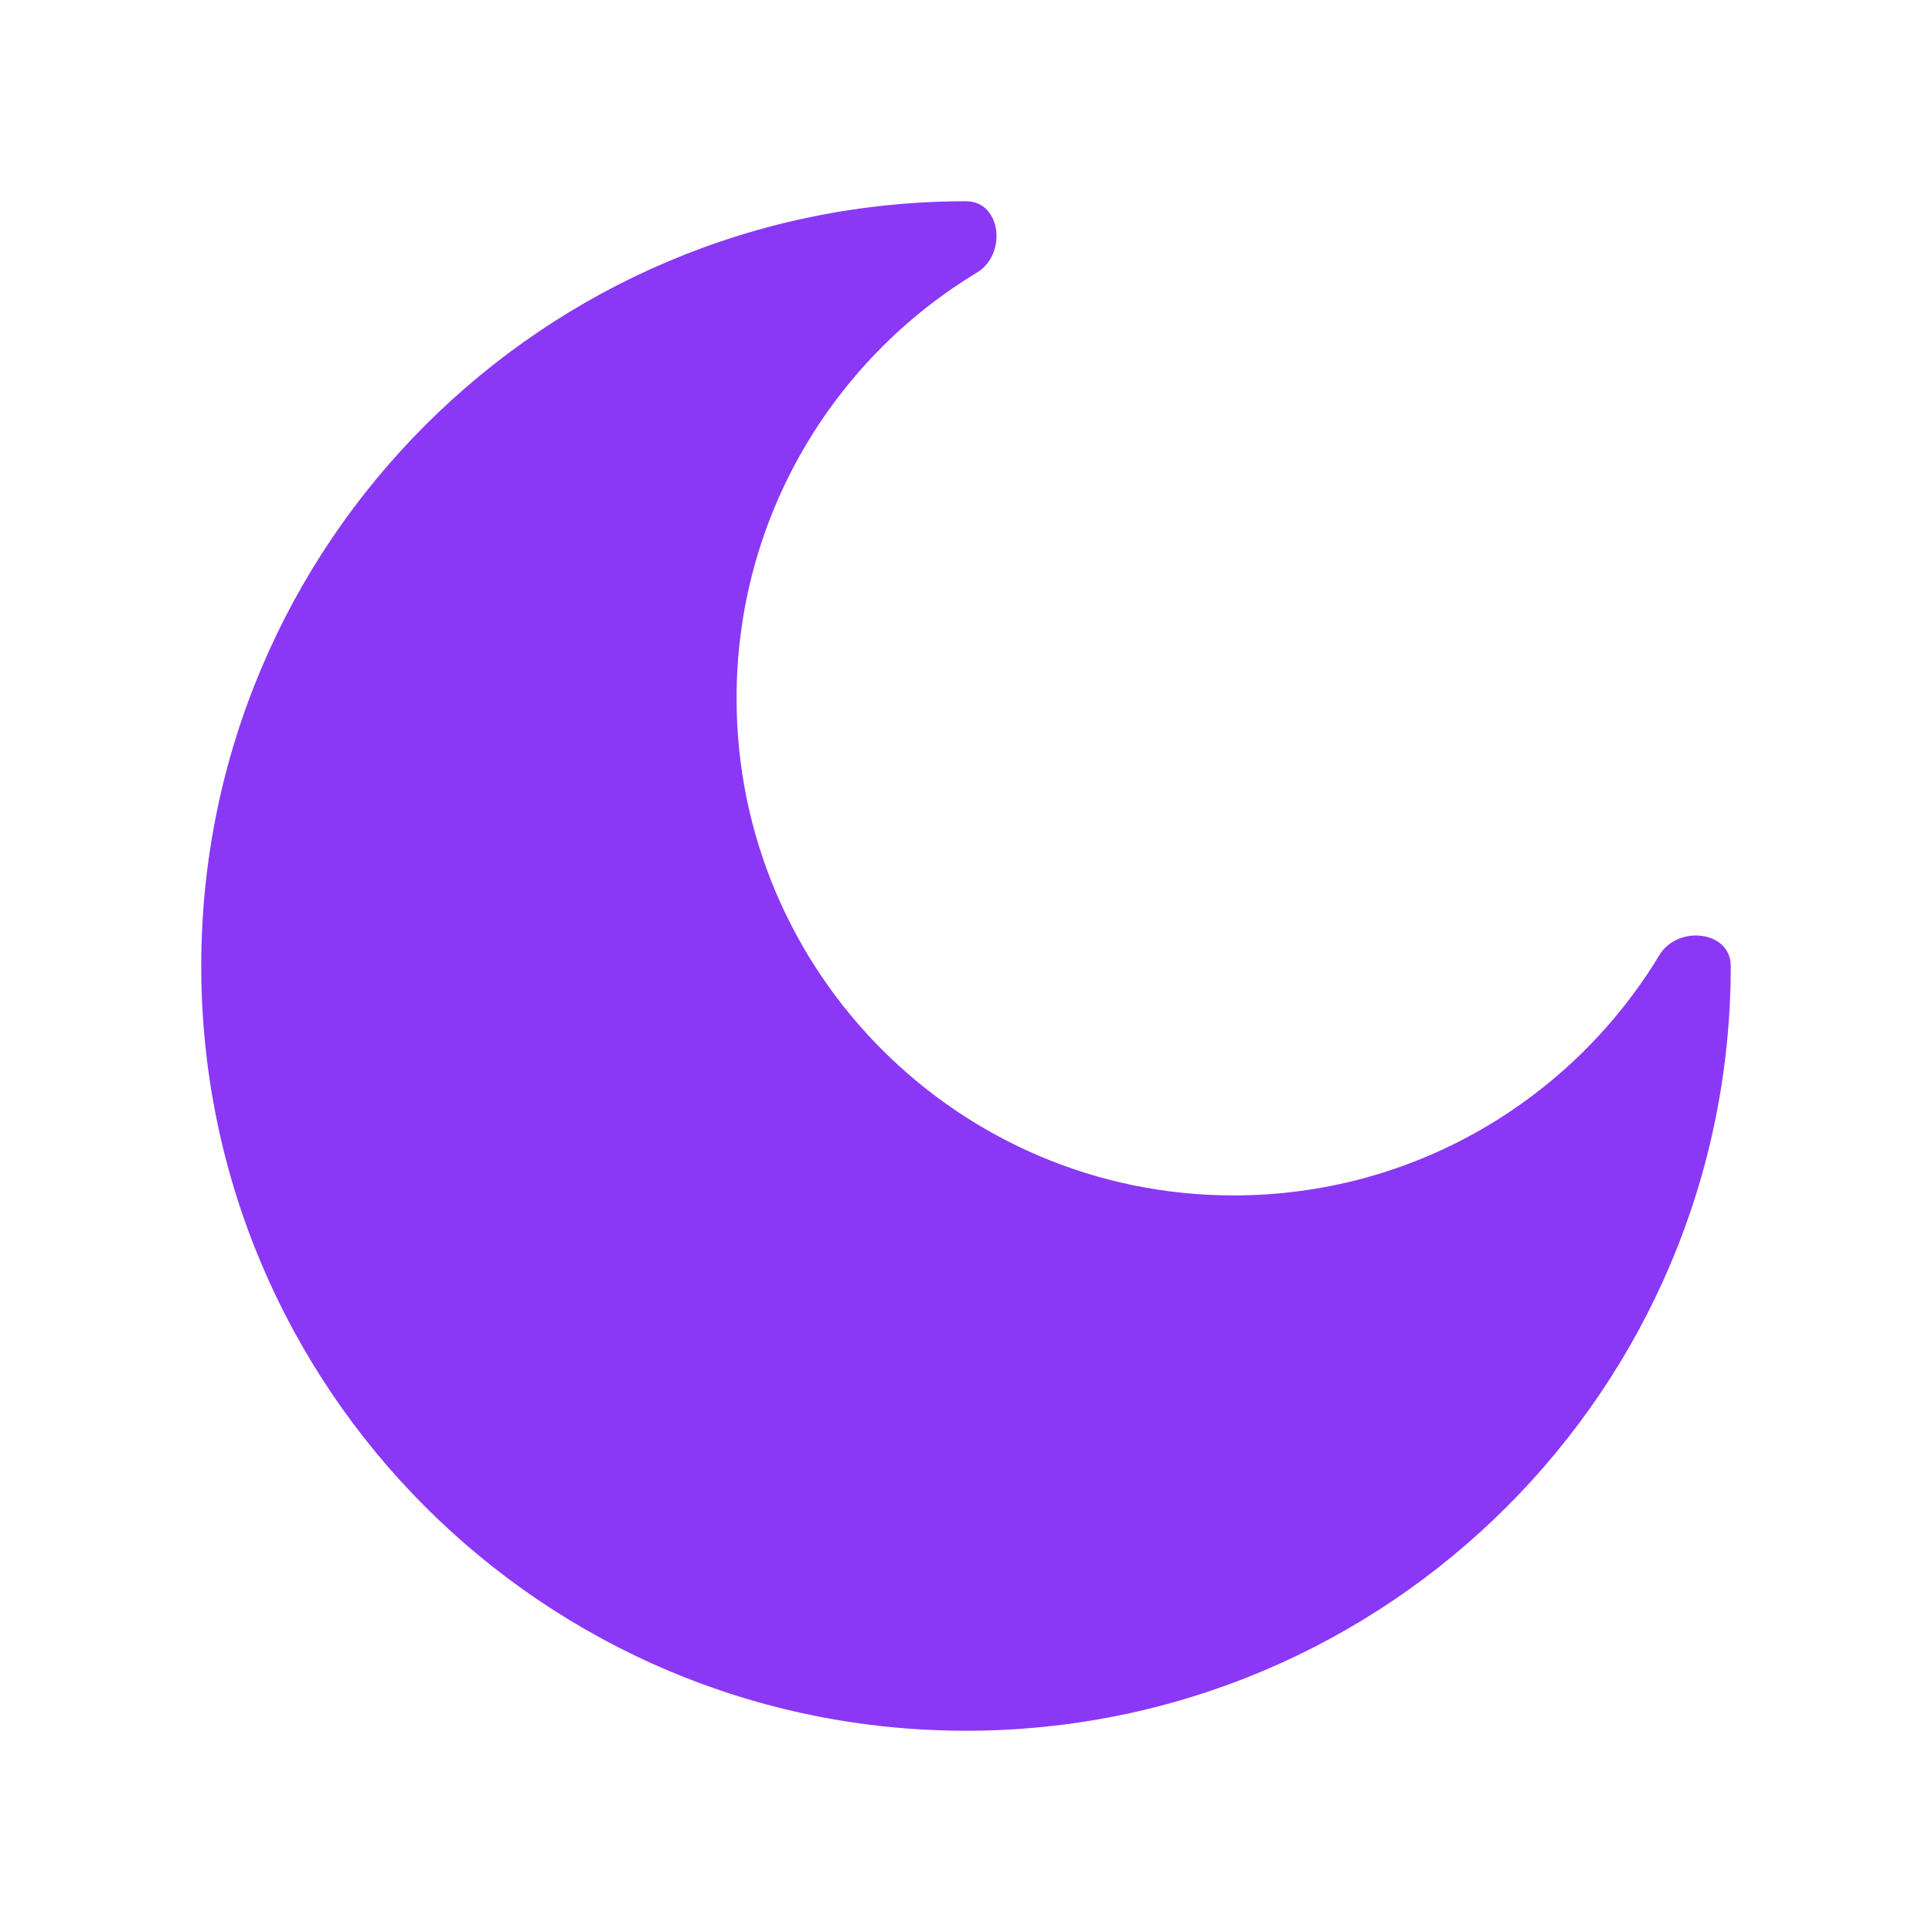
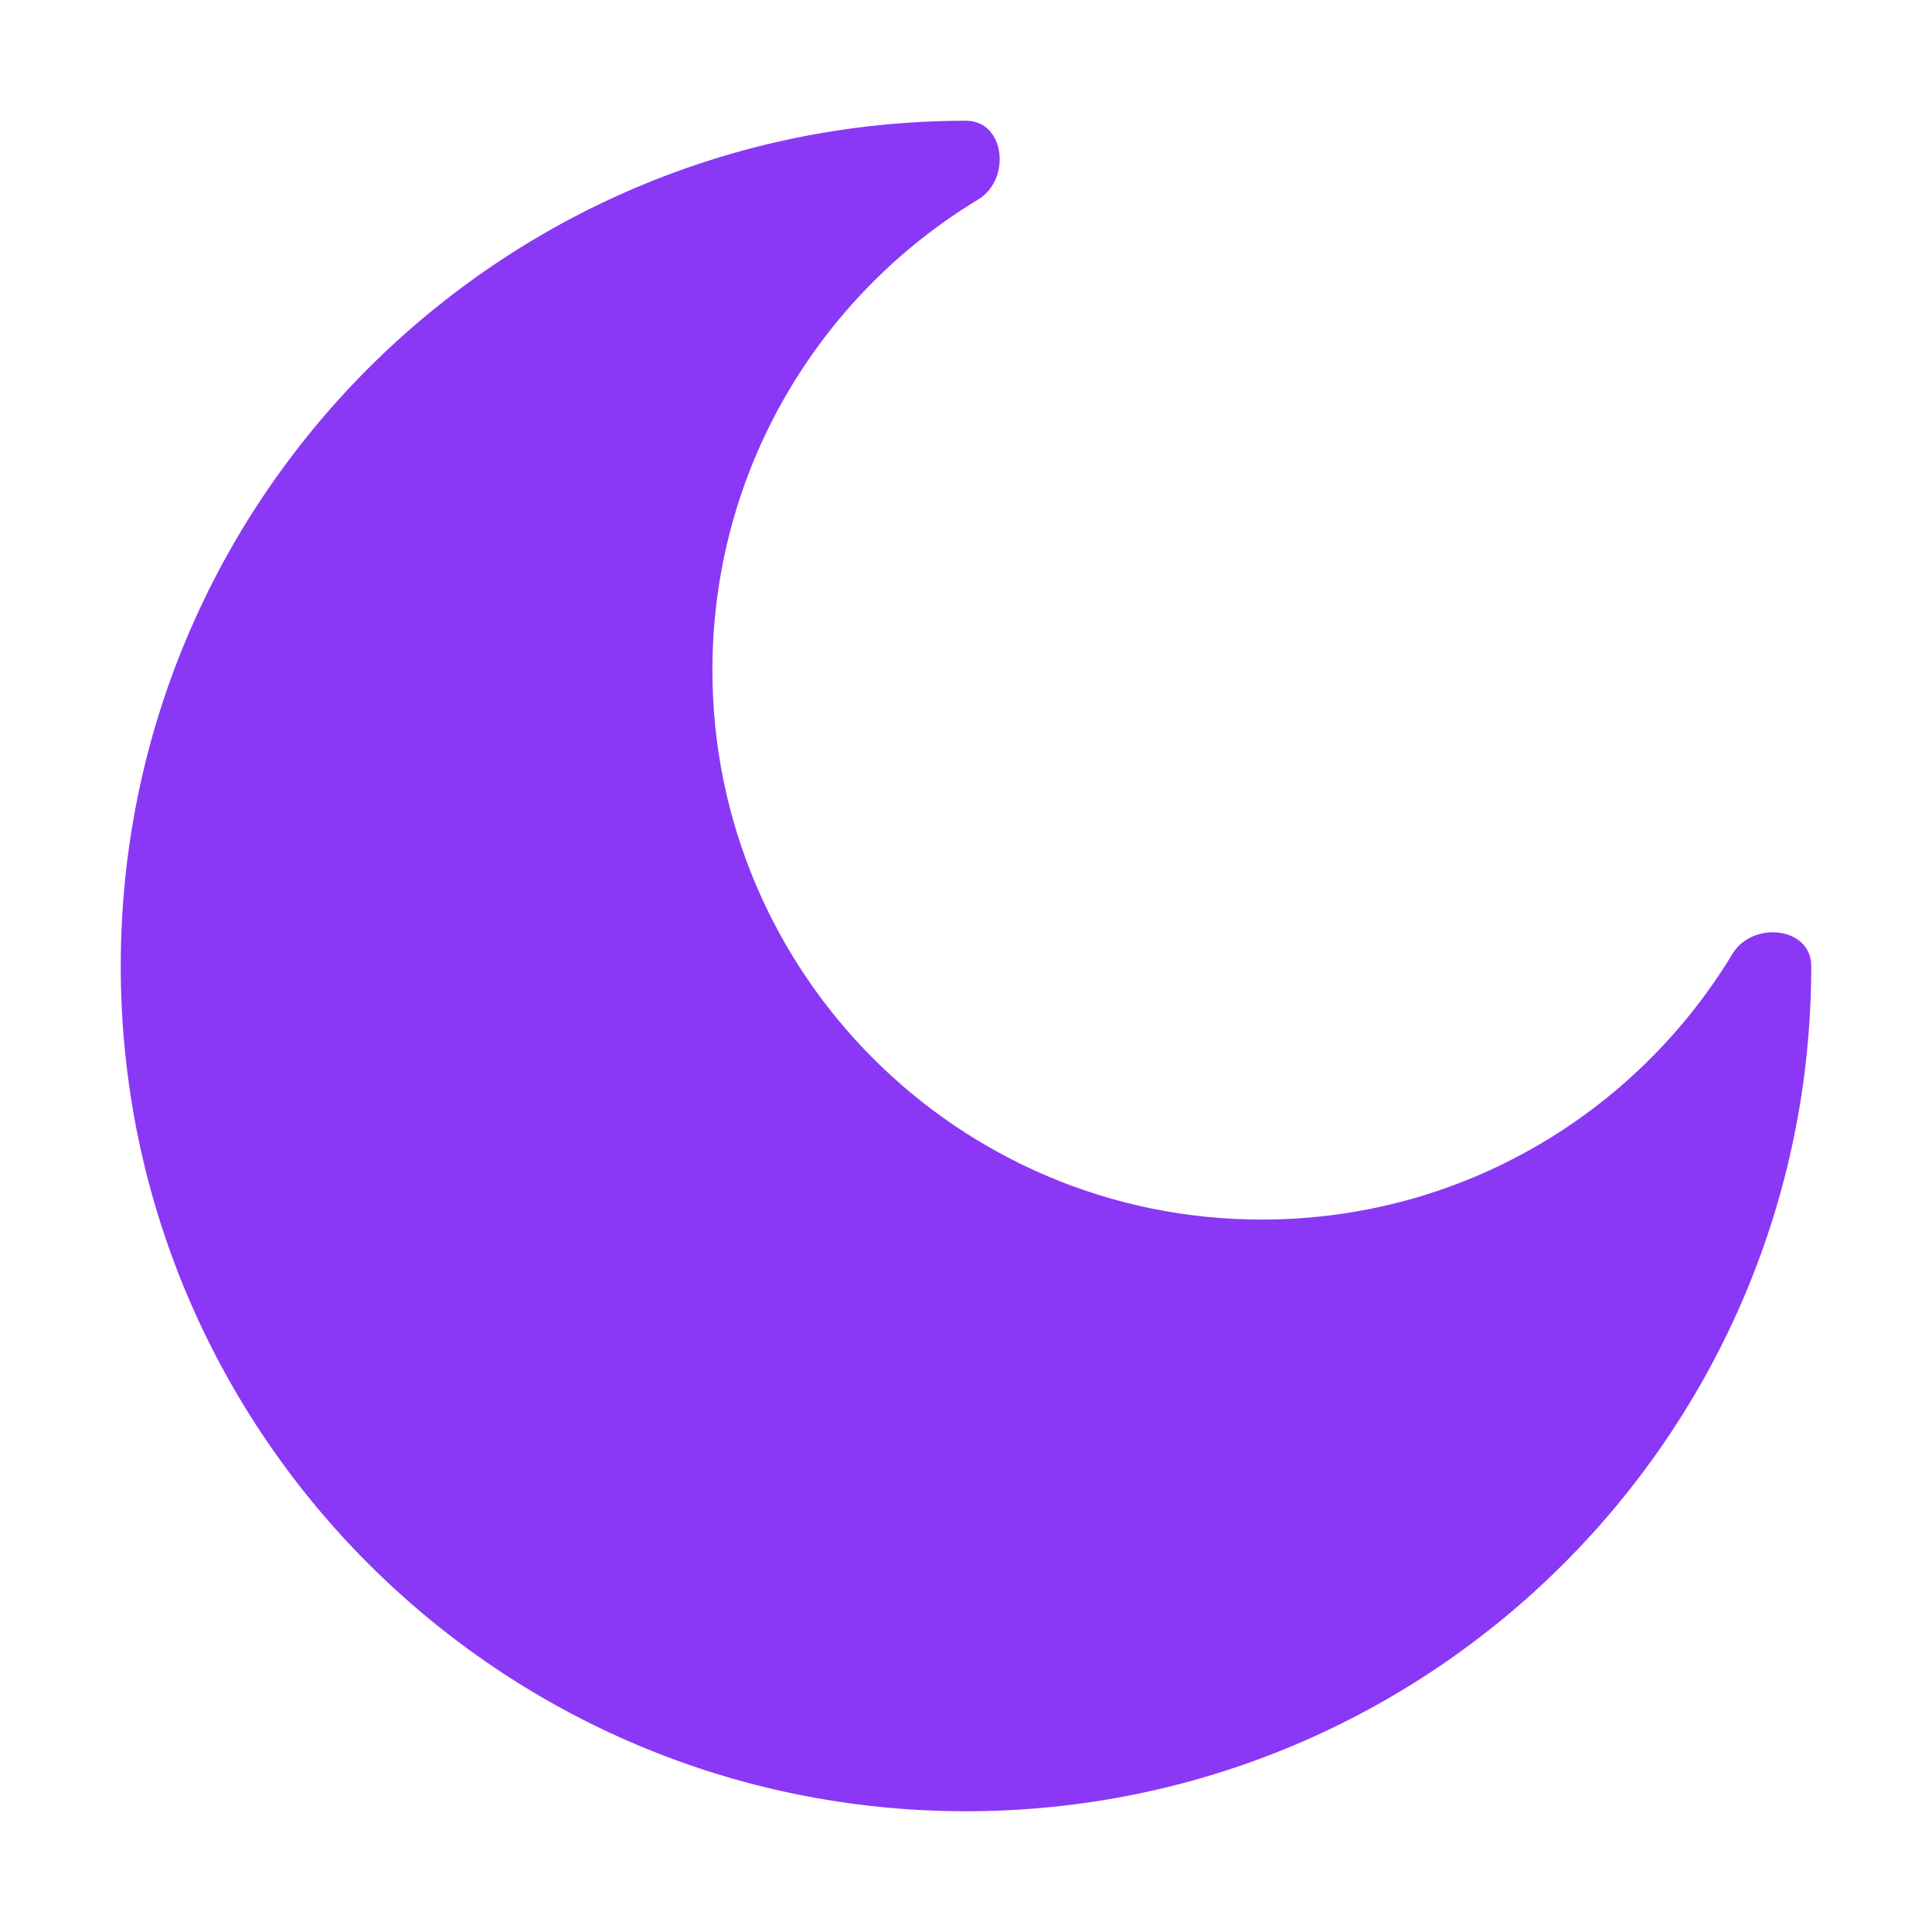
<svg xmlns="http://www.w3.org/2000/svg" width="24" height="24" viewBox="0 0 24 24" fill="none">
-   <path d="M12 21.5C17.247 21.5 21.5 17.247 21.5 12C21.5 11.56 20.841 11.488 20.614 11.864C19.532 13.654 17.568 14.85 15.325 14.85C11.915 14.85 9.15 12.085 9.15 8.675C9.15 6.432 10.346 4.468 12.136 3.386C12.512 3.159 12.44 2.5 12 2.5C6.753 2.5 2.5 6.753 2.5 12C2.5 17.247 6.753 21.5 12 21.5Z" fill="#8A38F5" />
+   <path d="M12 22.5C17.799 22.5 22.5 17.799 22.5 12C22.5 11.514 21.772 11.434 21.521 11.85C20.325 13.828 18.155 15.15 15.675 15.15C11.906 15.15 8.85 12.094 8.85 8.325C8.85 5.845 10.172 3.675 12.15 2.479C12.566 2.228 12.486 1.5 12 1.5C6.201 1.5 1.5 6.201 1.5 12C1.5 17.799 6.201 22.5 12 22.5Z" fill="#8A38F5" />
</svg>
